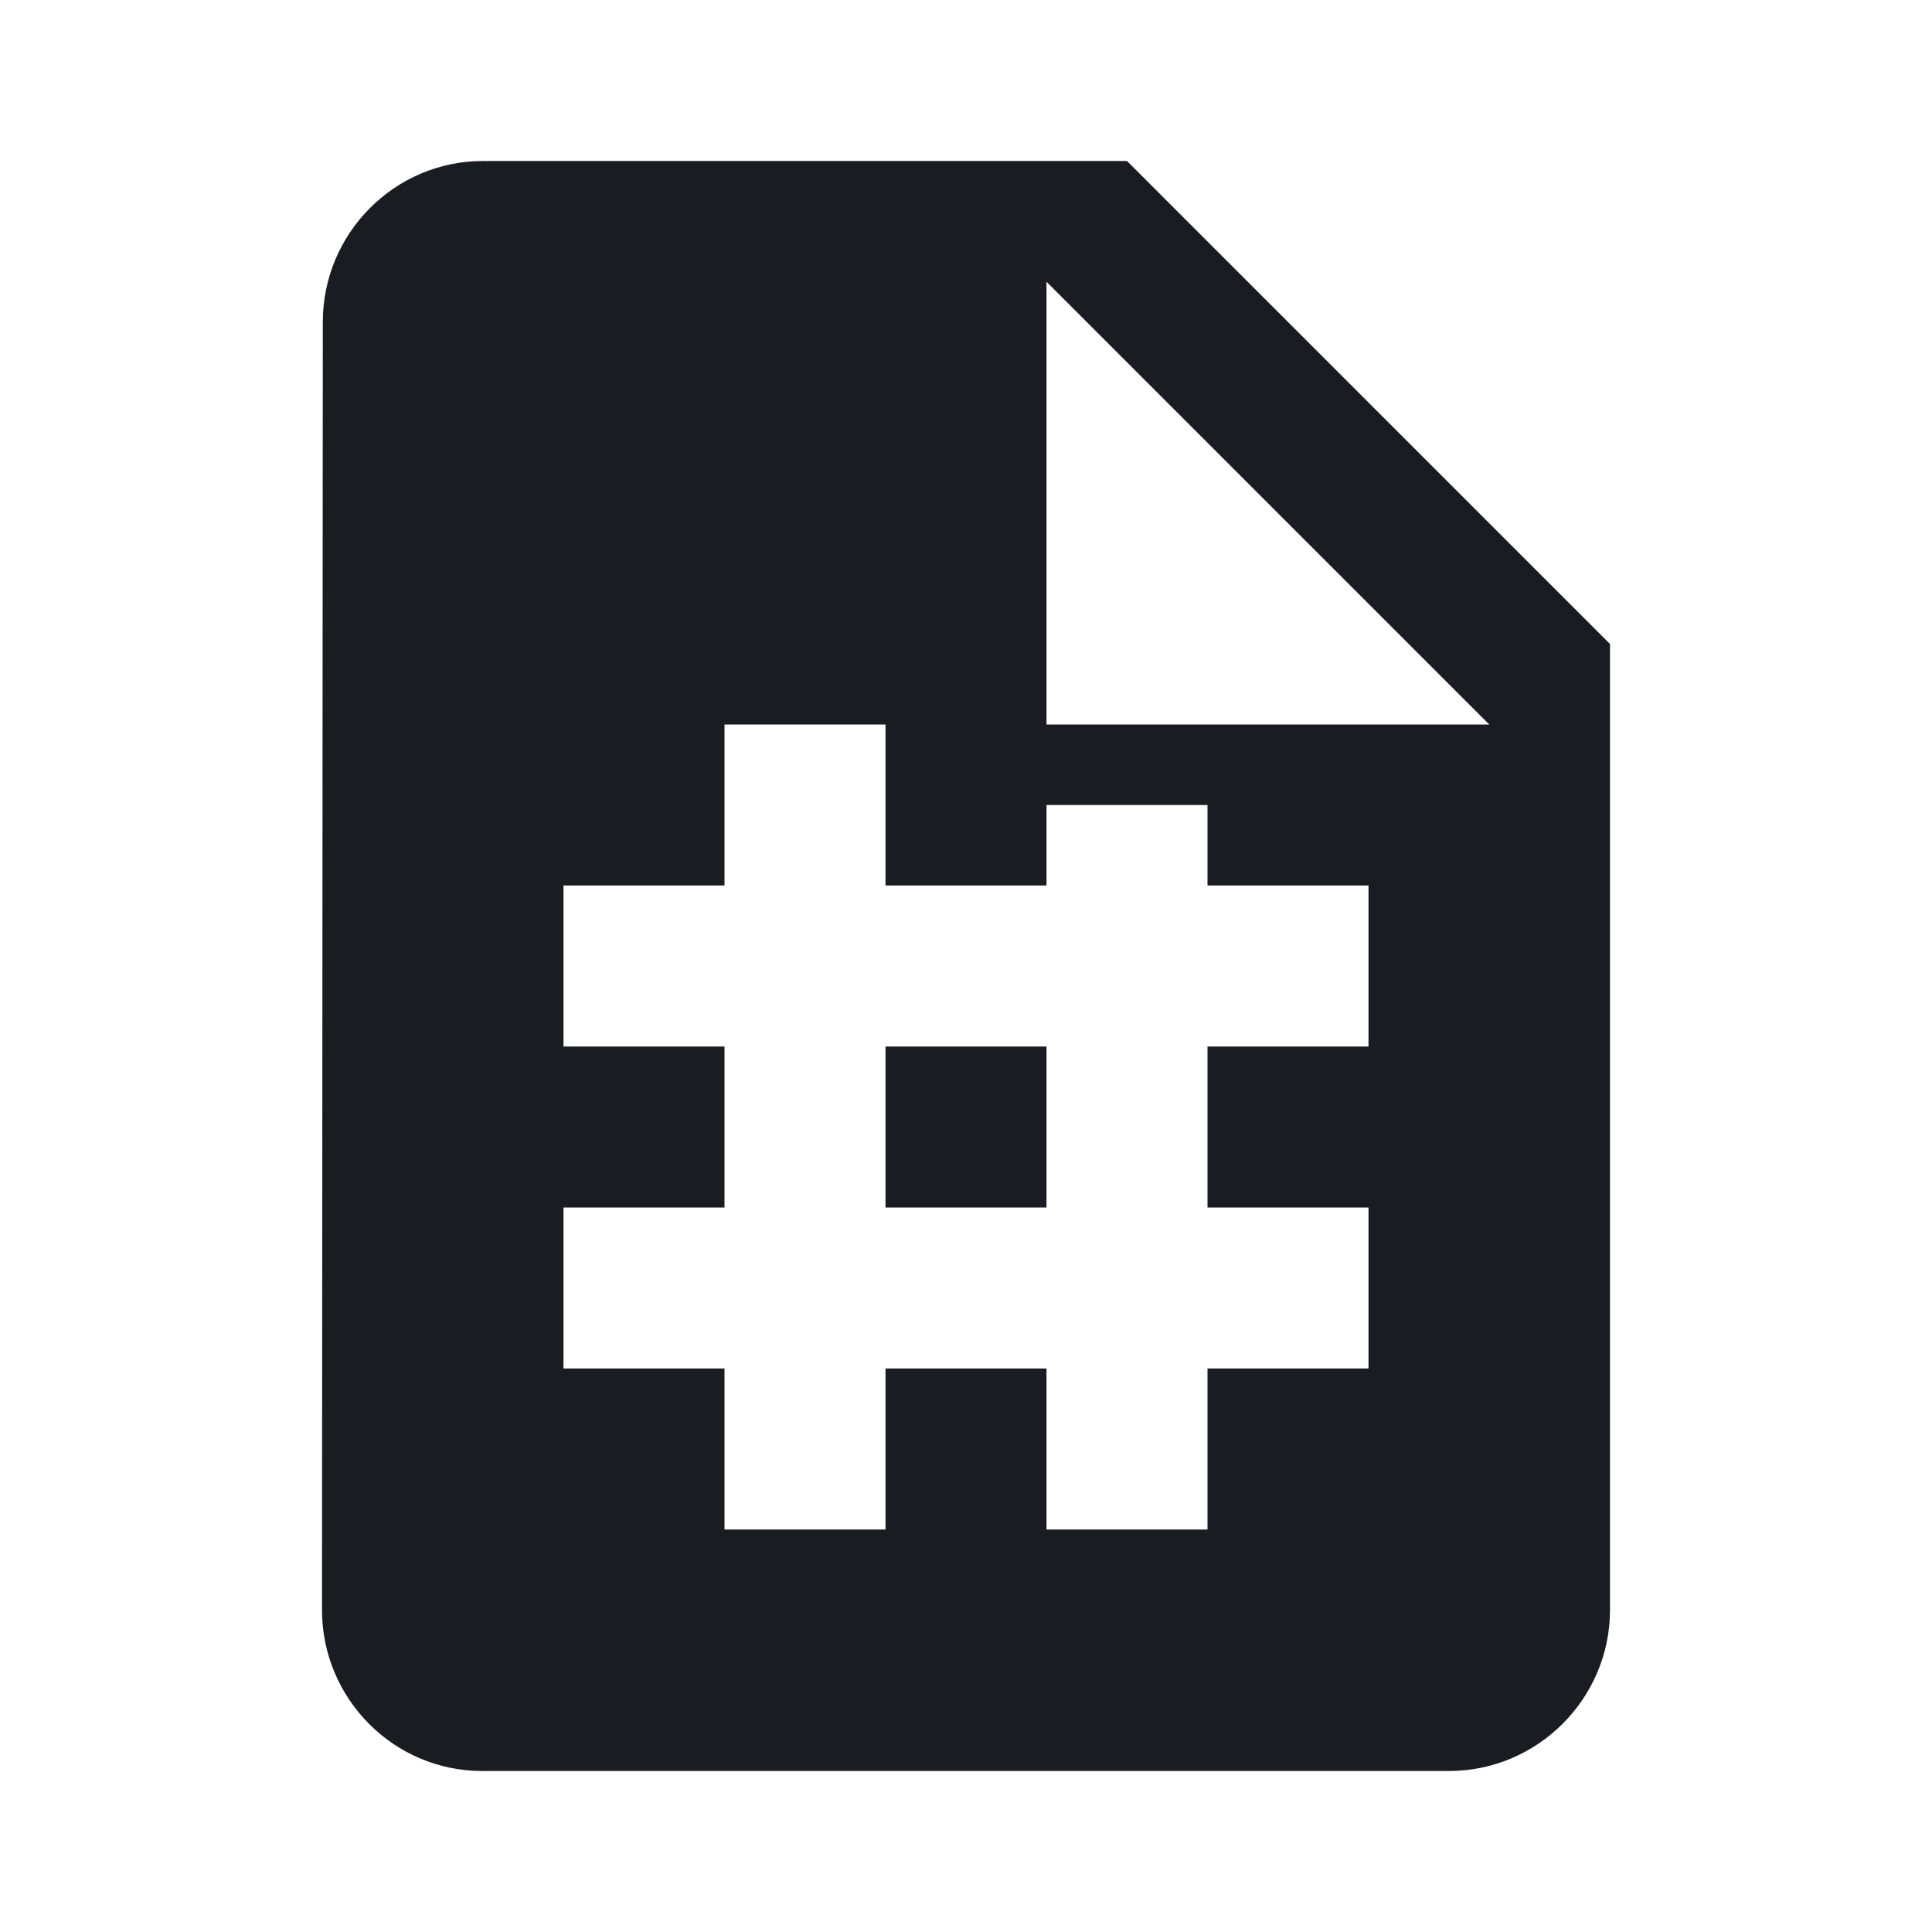
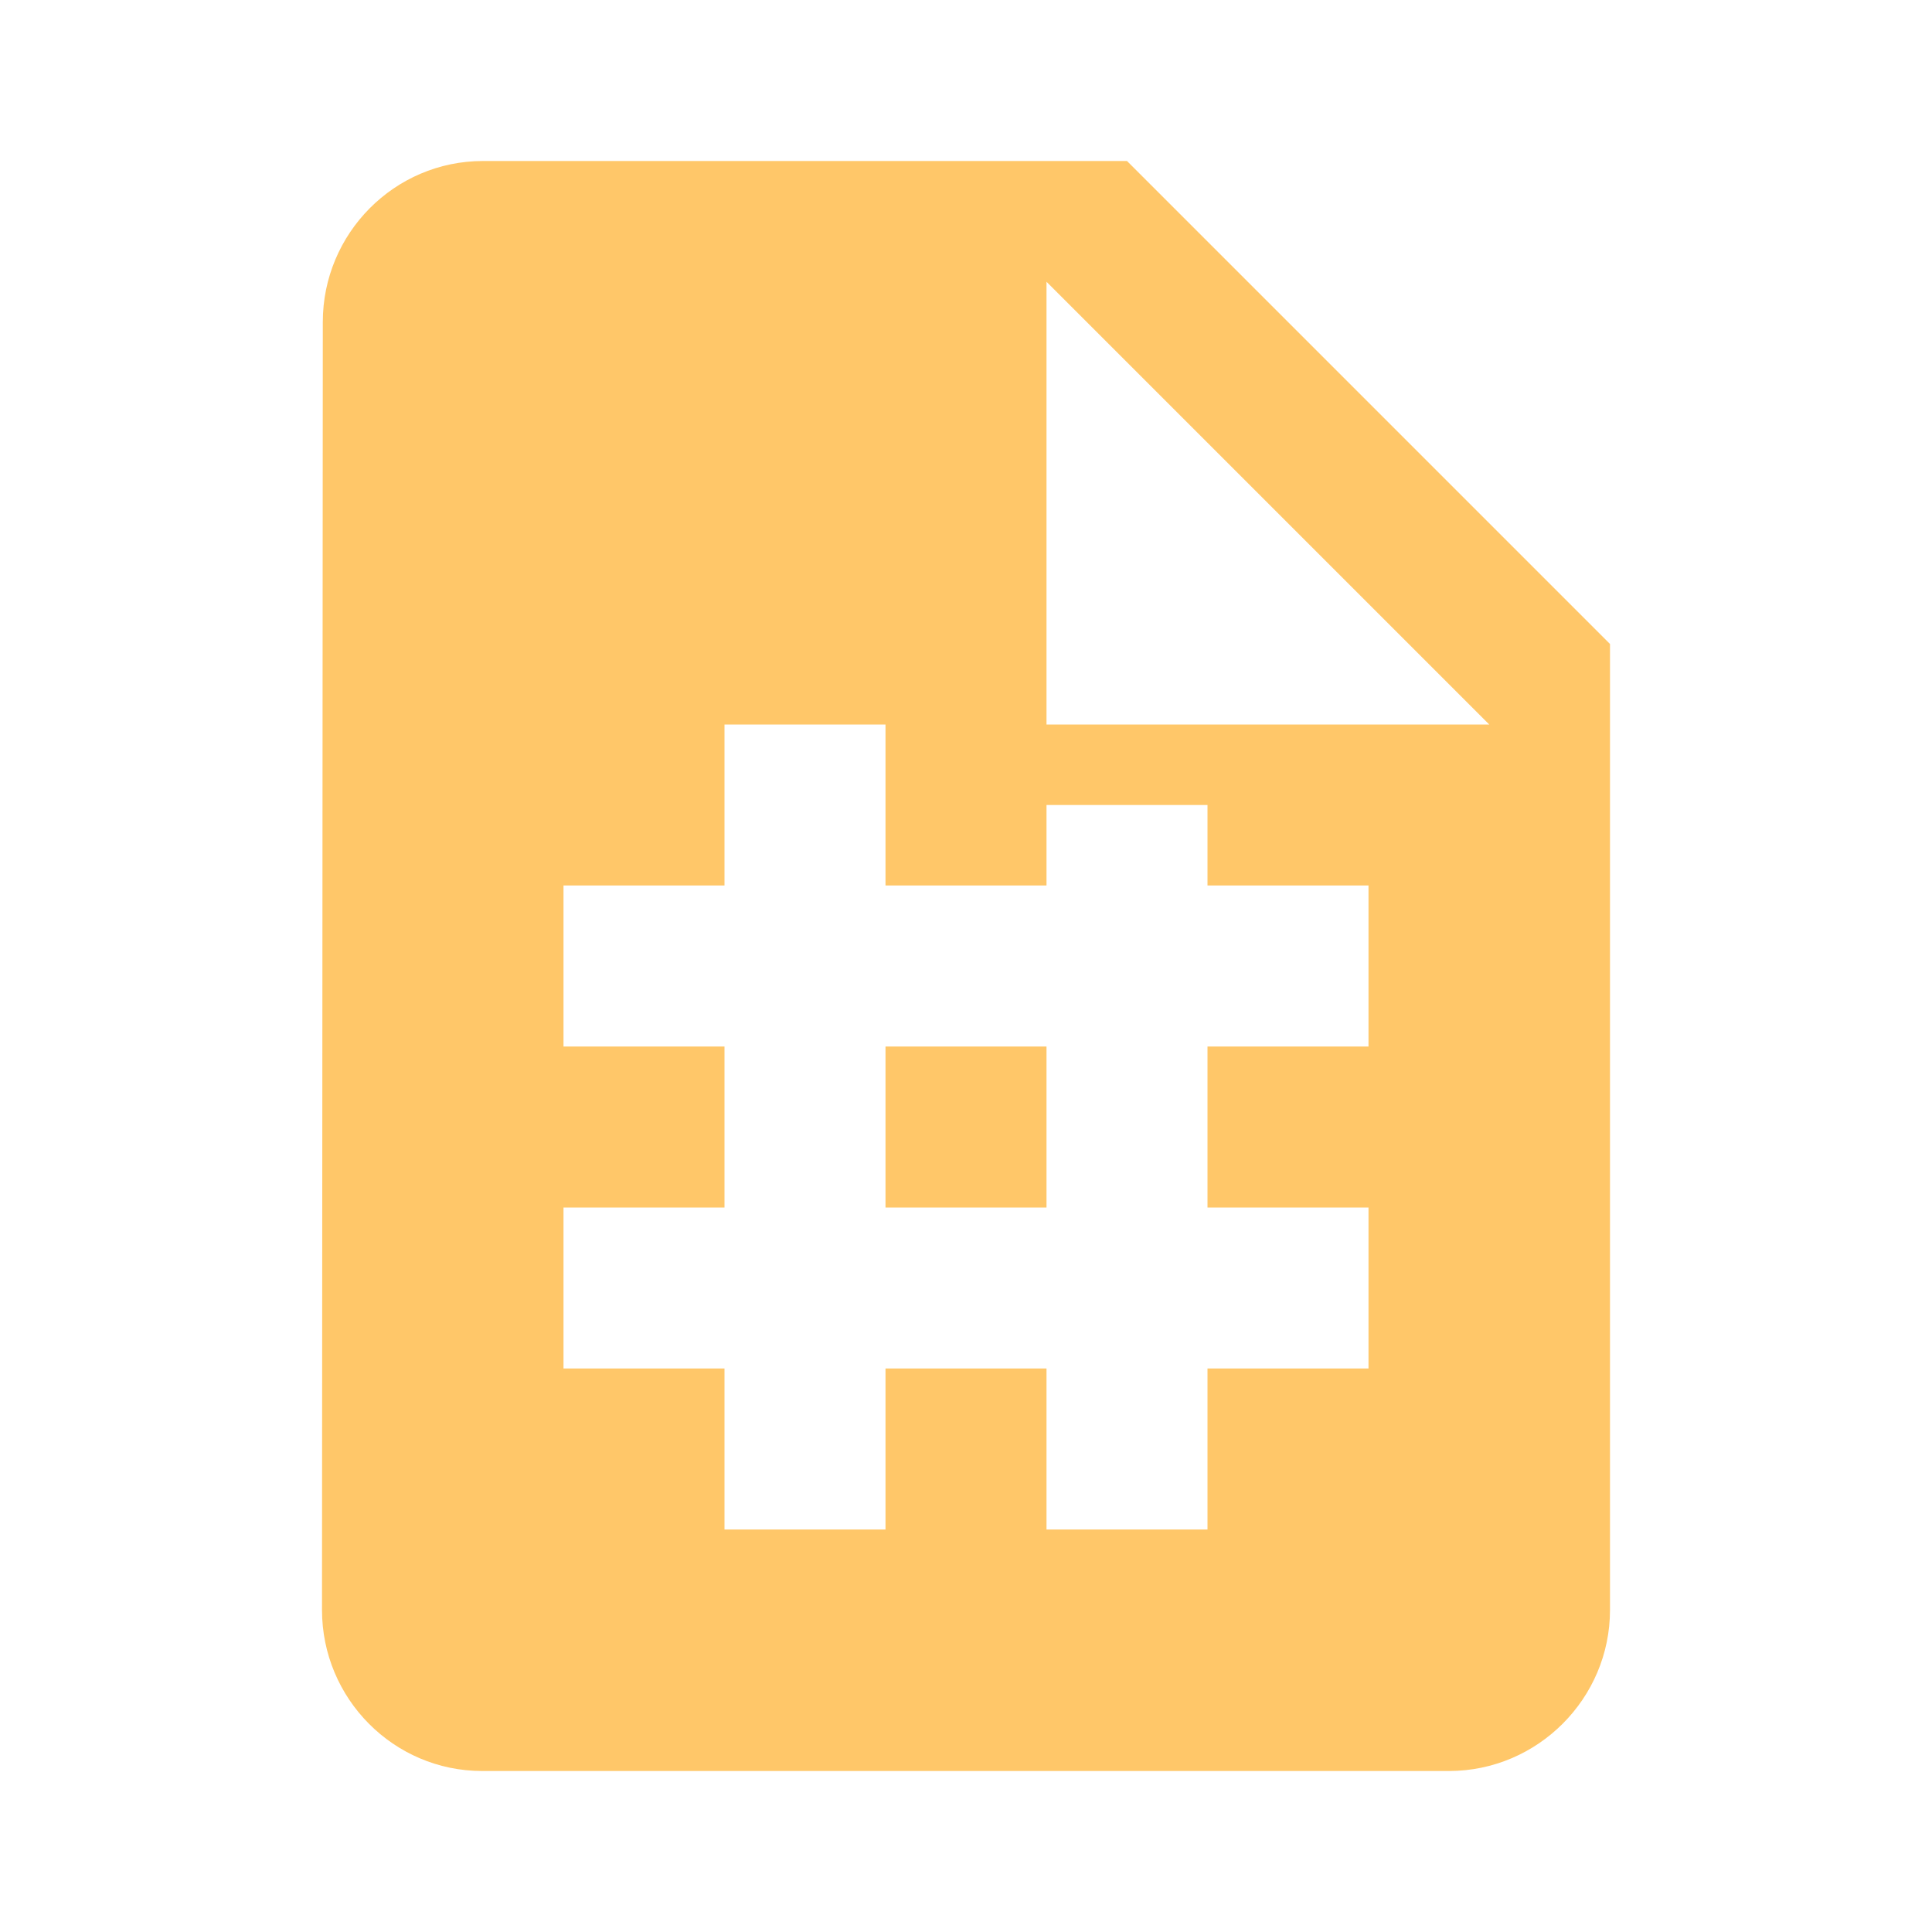
<svg xmlns="http://www.w3.org/2000/svg" width="24" height="24">
-   <path fill="#191c21" d="M11 13h2v2h-2v-2zm9-5v12c0 1.1-.9 2-2 2H5.99C4.89 22 4 21.1 4 20l.01-16c0-1.1.89-2 1.99-2h8l6 6zm-3 3h-2v-1h-2v1h-2V9H9v2H7v2h2v2H7v2h2v2h2v-2h2v2h2v-2h2v-2h-2v-2h2v-2zm1.5-2L13 3.5V9h5.5z" />
+   <path fill="#ffc769" d="M11 13h2v2h-2v-2zm9-5v12c0 1.1-.9 2-2 2H5.99C4.89 22 4 21.1 4 20l.01-16c0-1.1.89-2 1.99-2h8l6 6zm-3 3h-2v-1h-2v1h-2V9H9v2H7v2h2v2H7v2h2v2h2v-2h2v2h2v-2h2v-2h-2v-2h2v-2zm1.5-2L13 3.5V9h5.5z" />
</svg>
